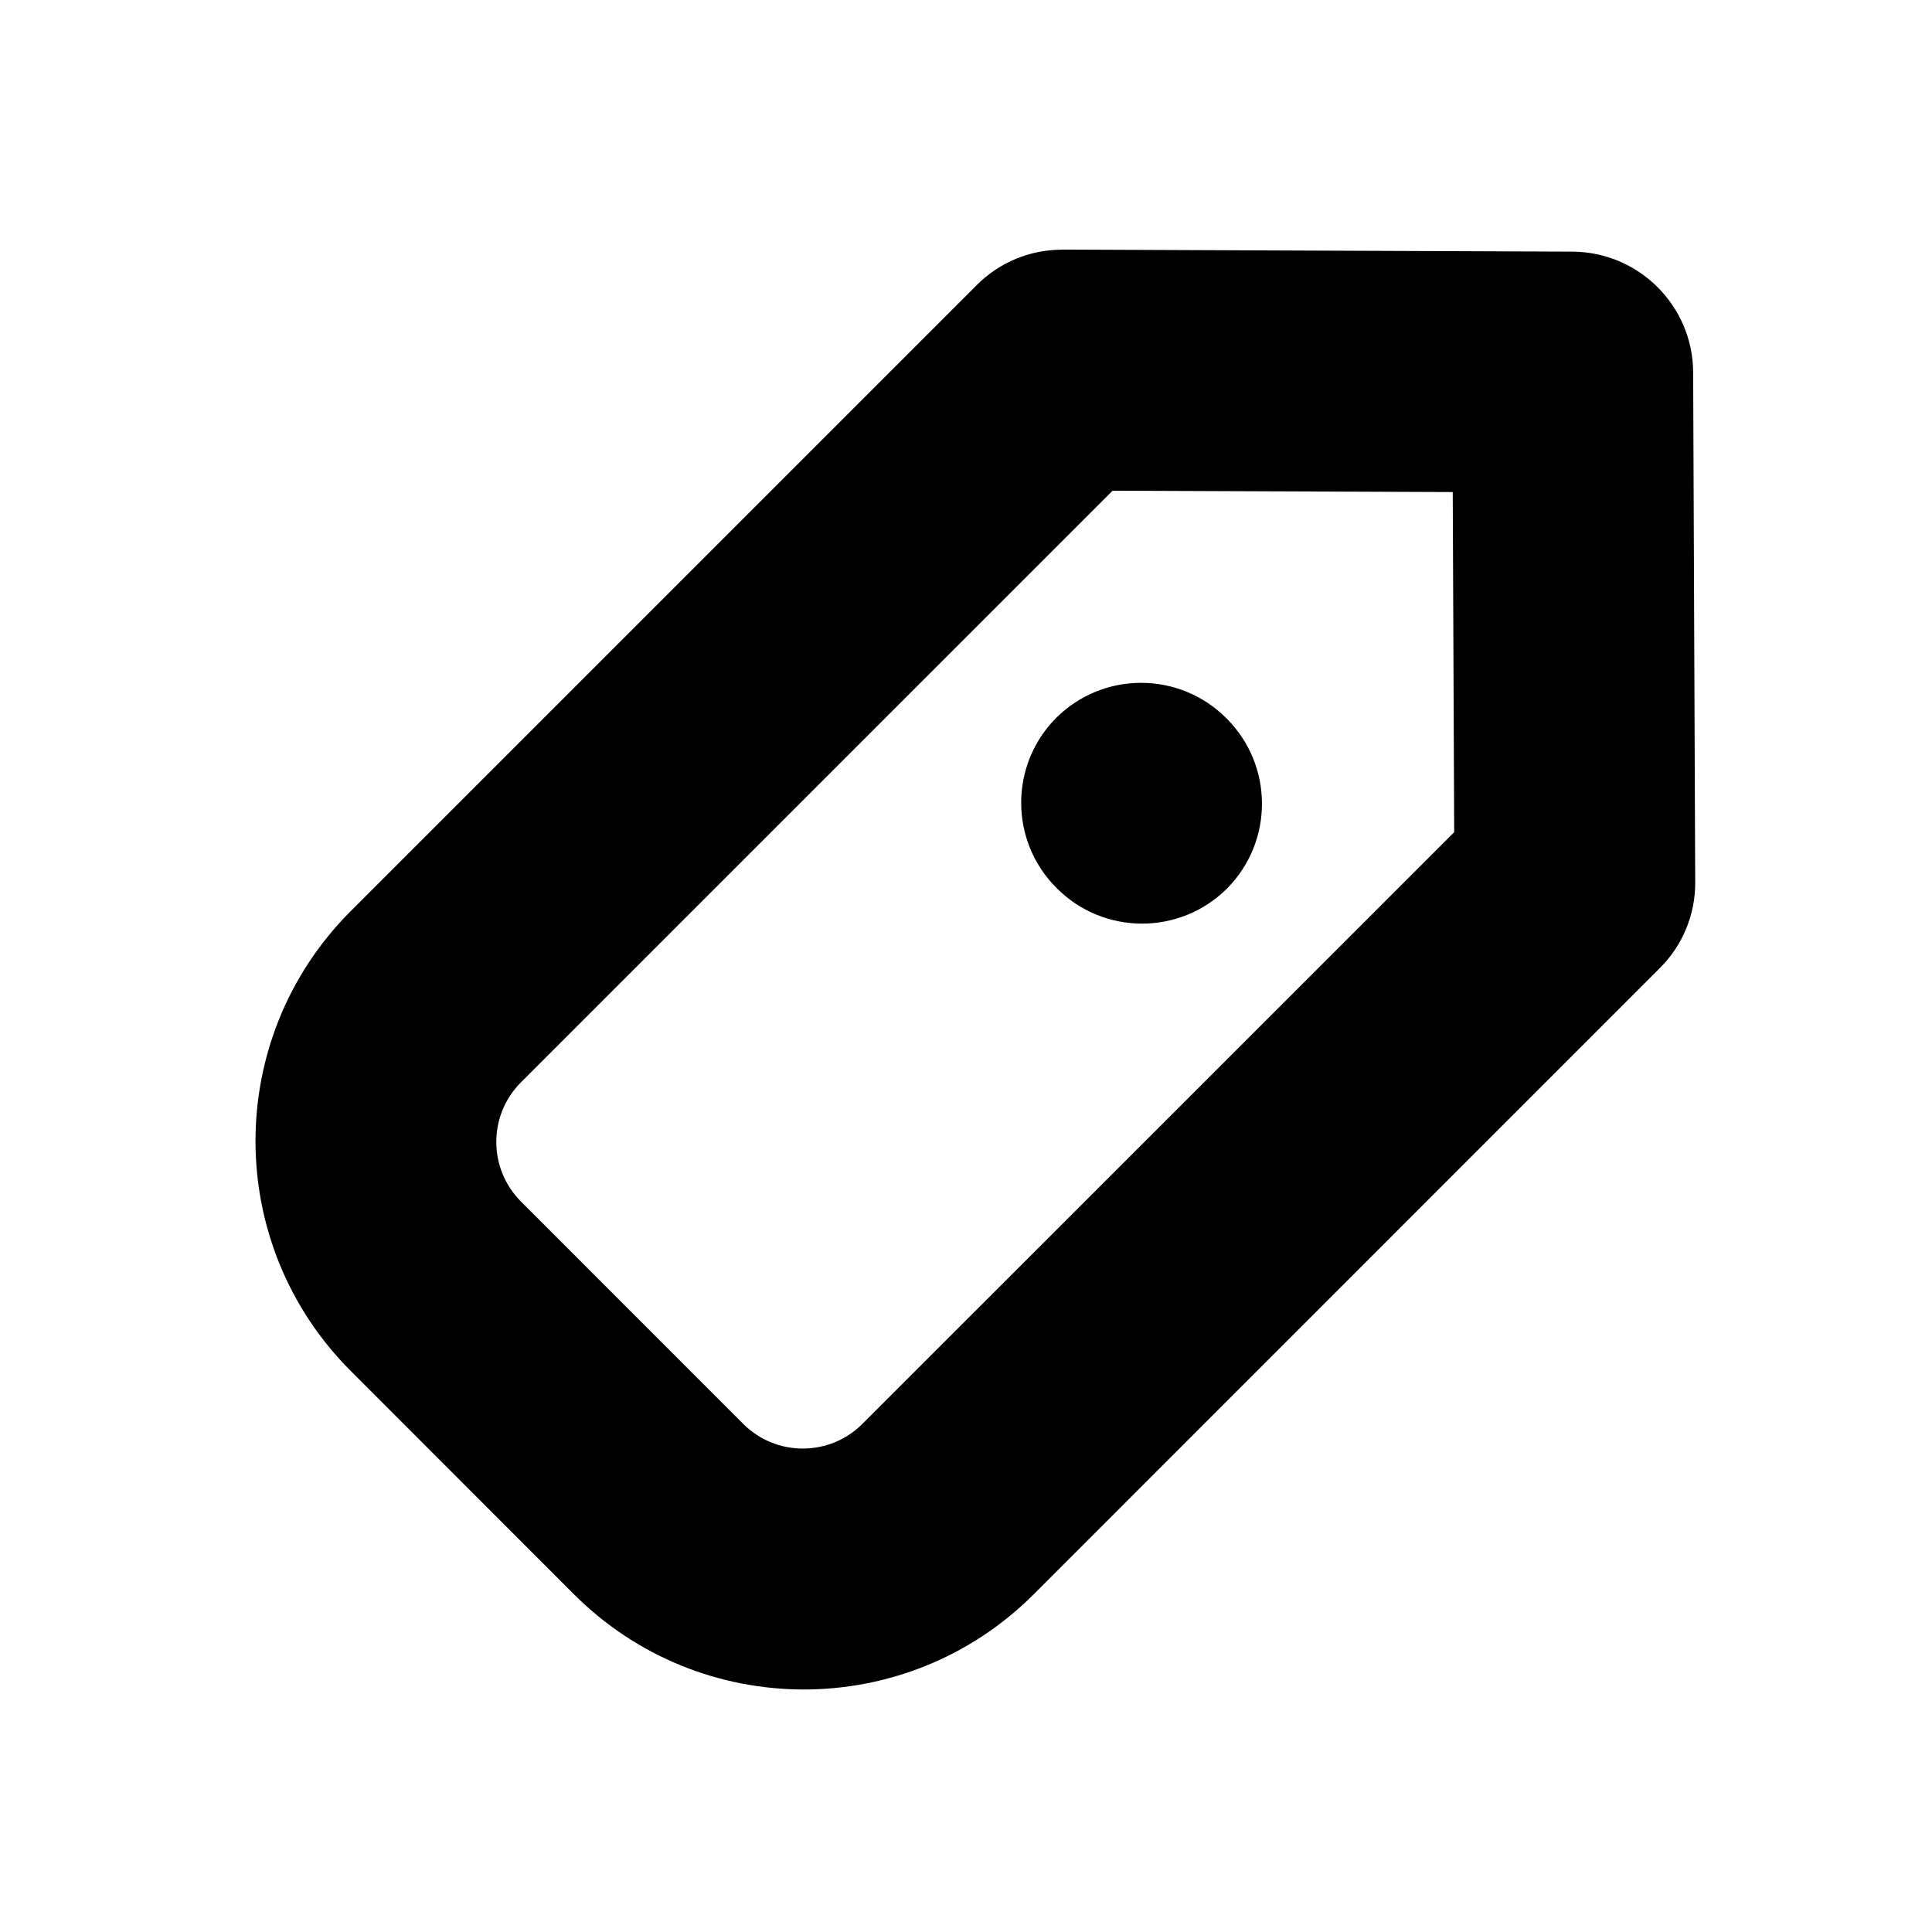
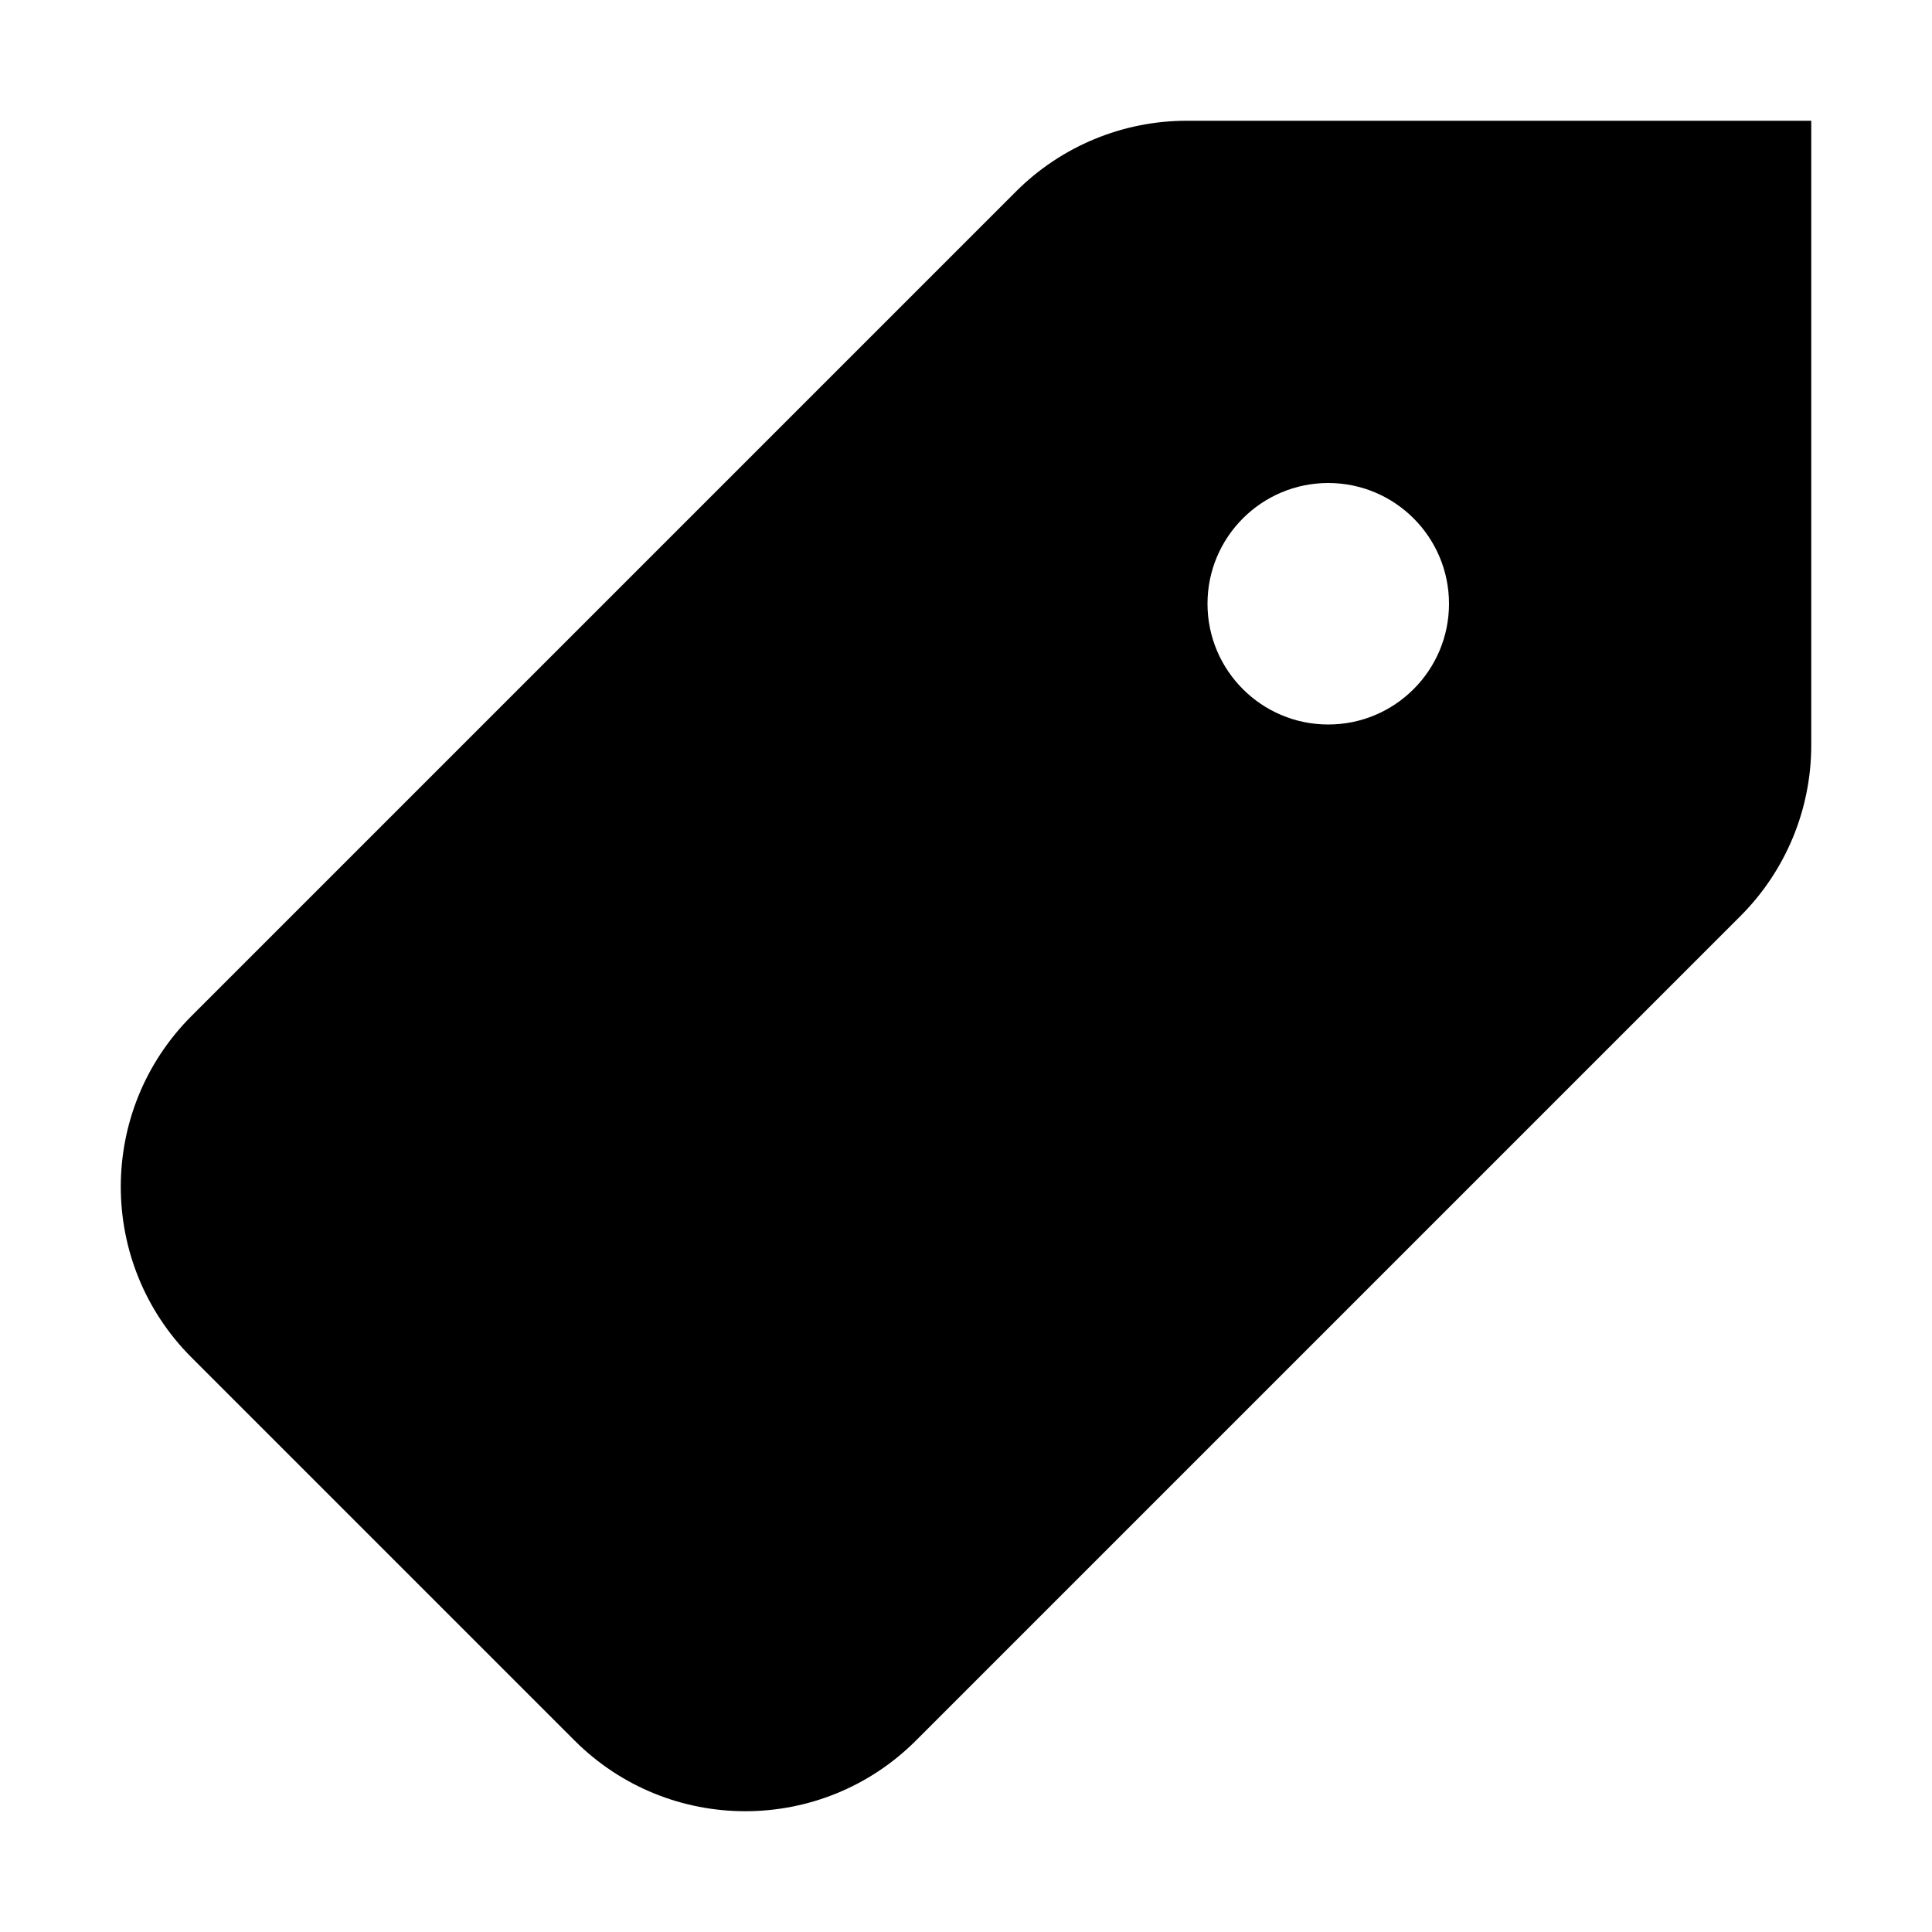
<svg xmlns="http://www.w3.org/2000/svg" width="16" height="16" viewBox="0 0 16 16">
-   <path d="M8.798 2.067l4.225.017c.55.003.997.45.999 1l.017 4.225a.992.992 0 0 1-.29.705l-5.193 5.194a2.693 2.693 0 0 1-3.808-.01l-1.839-1.84a2.693 2.693 0 0 1-.01-3.807l5.193-5.193a.992.992 0 0 1 .706-.29zm.416 1.997L4.313 8.965a.698.698 0 0 0 .003.987l1.838 1.839a.698.698 0 0 0 .987.002l4.902-4.901-.012-2.817-2.817-.011zm-.463 3.291a.997.997 0 0 1-.004-1.41.997.997 0 0 1 1.41.004.997.997 0 0 1 .004 1.41.997.997 0 0 1-1.41-.004z" id="a" />
+   <path fill="#000000" fill-rule="evenodd" d="M15,1 L9.828,1 C9.298,1 8.789,1.211 8.414,1.586 L1.586,8.414 C0.805,9.195 0.805,10.461 1.586,11.242 L4.758,14.414 C5.539,15.195 6.805,15.195 7.586,14.414 L14.414,7.586 C14.789,7.211 15,6.702 15,6.172 L15,1 Z M11,6 C11.552,6 12,5.552 12,5 C12,4.448 11.552,4 11,4 C10.448,4 10,4.448 10,5 C10,5.552 10.448,6 11,6 Z" />
</svg>
